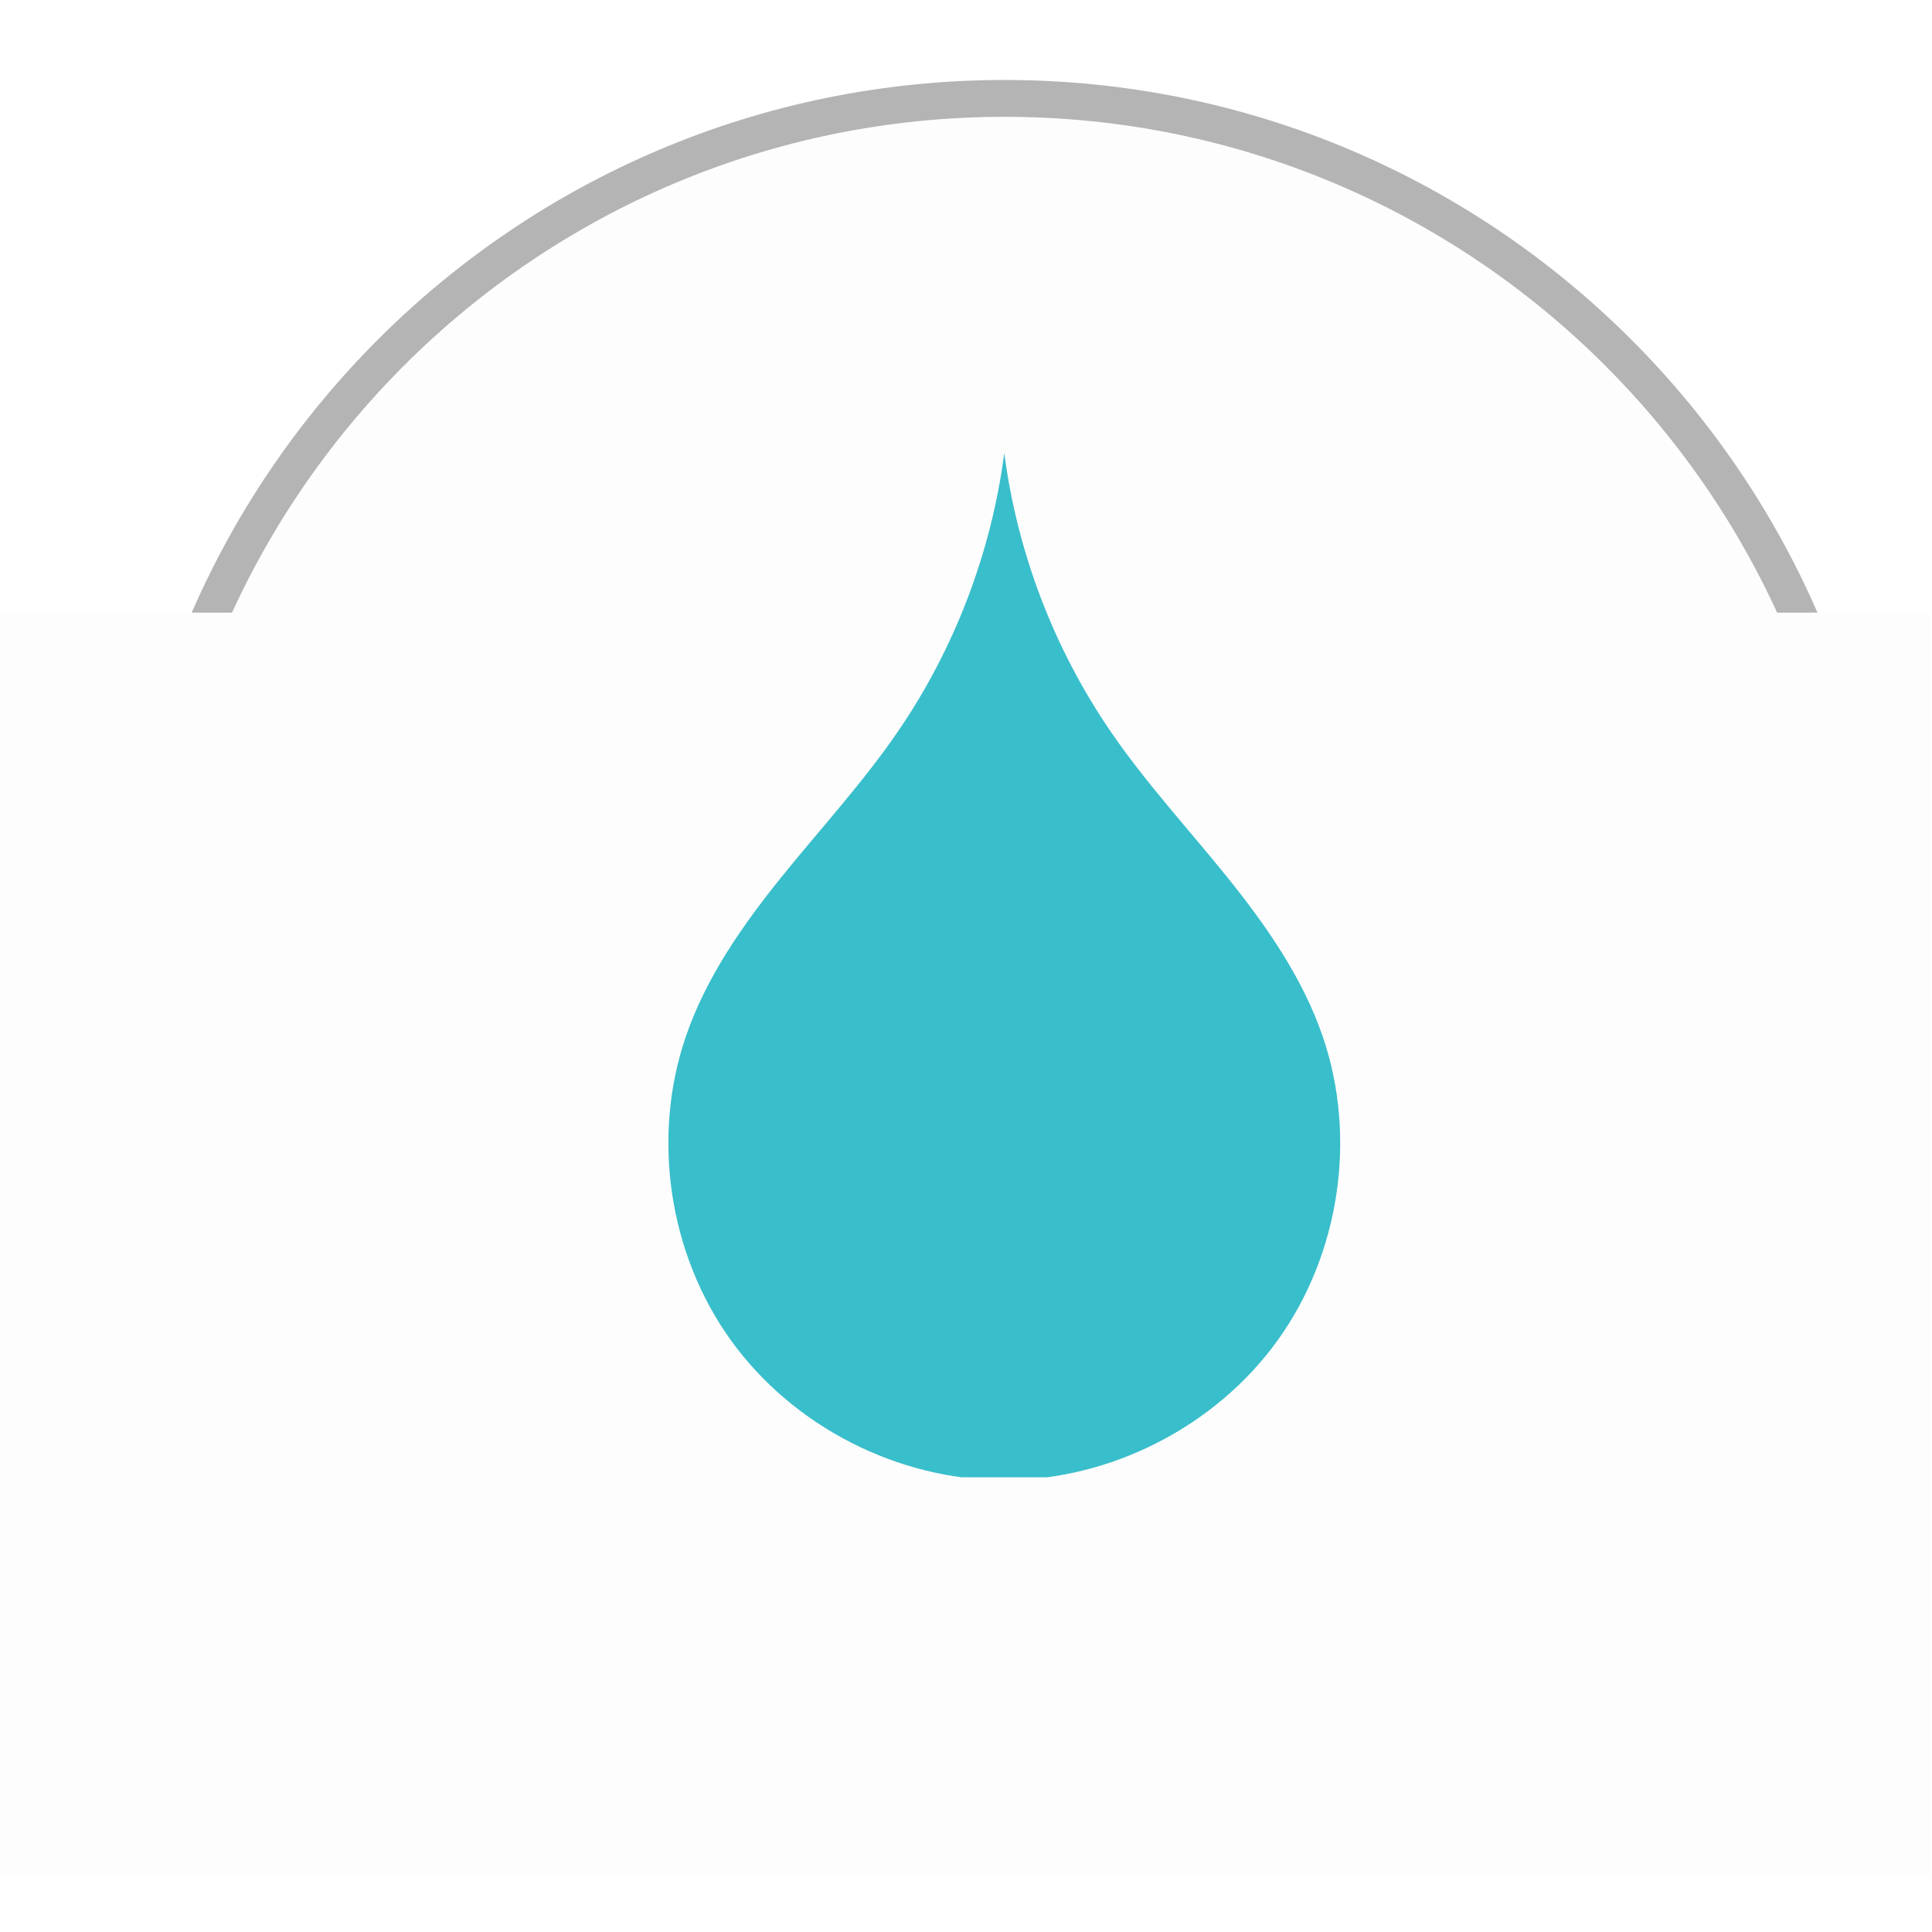
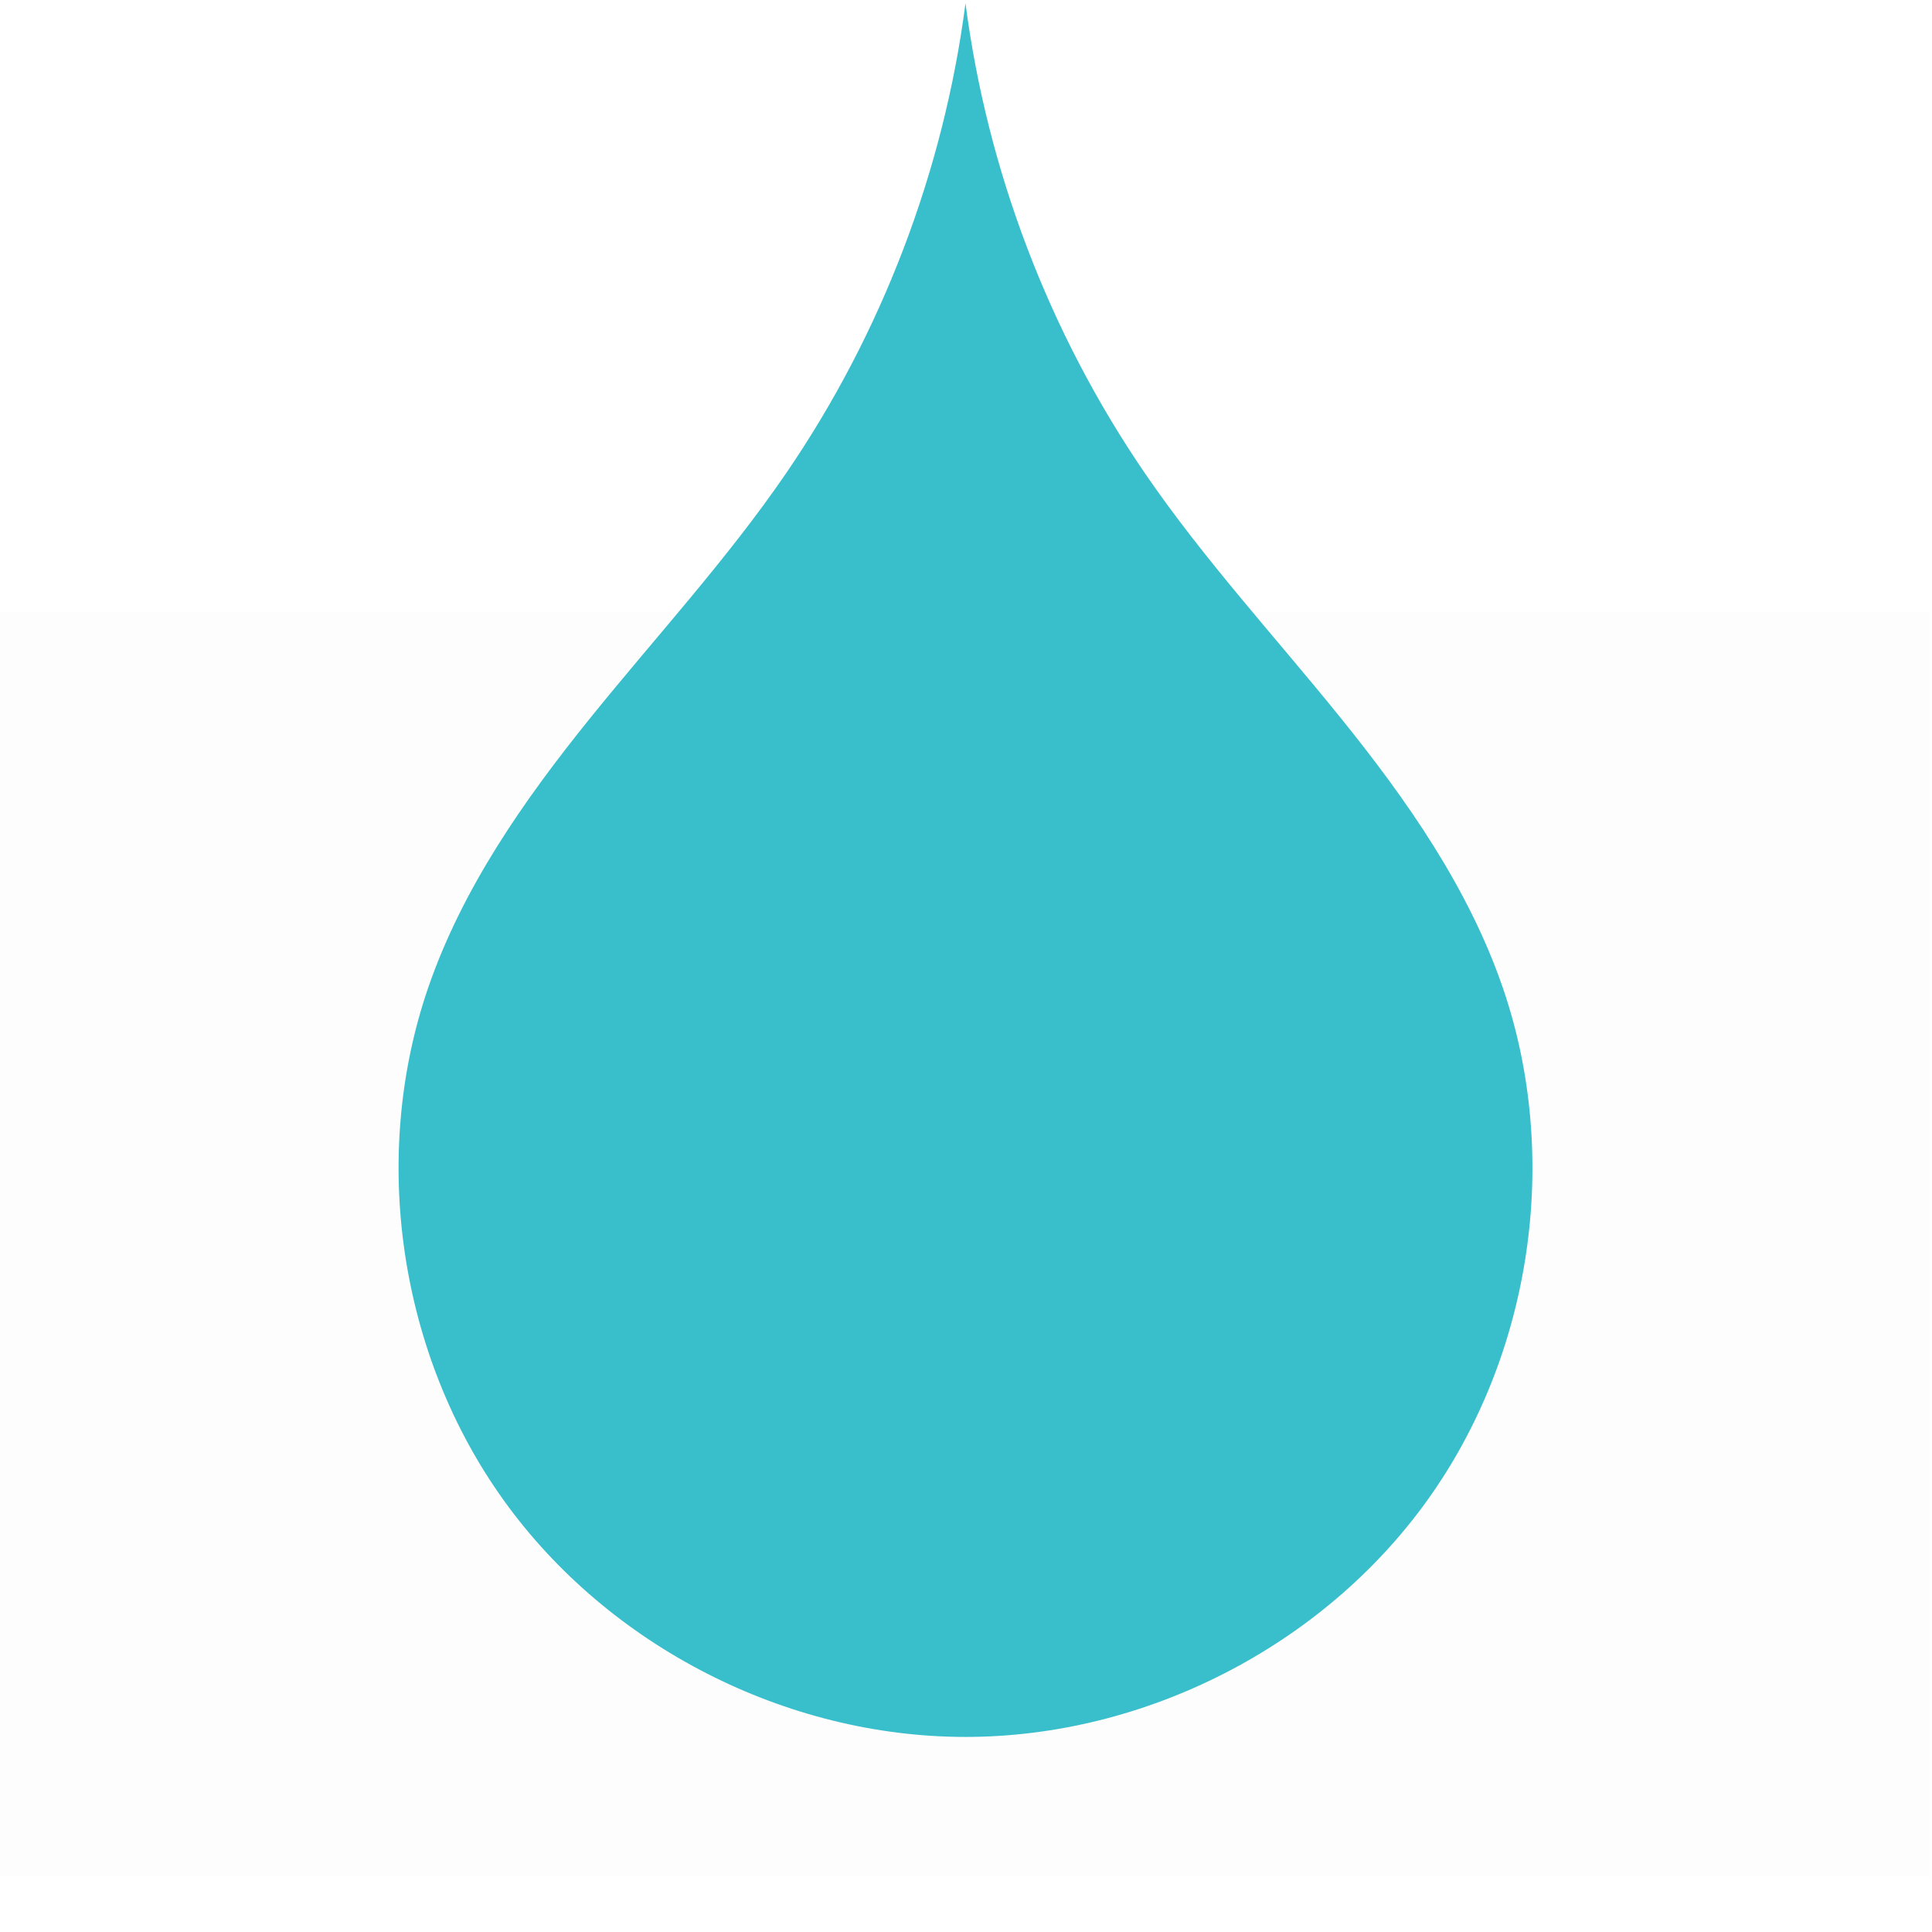
<svg xmlns="http://www.w3.org/2000/svg" width="500" zoomAndPan="magnify" viewBox="0 0 375 375" height="500" preserveAspectRatio="xMidYMid meet" version="1.0">
  <defs>
-     <clipPath id="97402d4ac7">
-       <path d="M 22.973 15.523 L 367.008 15.523 L 367.008 359.559 L 22.973 359.559 Z M 22.973 15.523 " clip-rule="nonzero" />
-     </clipPath>
-     <clipPath id="d2c9b74635">
-       <path d="M 194.988 15.523 C 99.988 15.523 22.973 92.539 22.973 187.539 C 22.973 282.543 99.988 359.559 194.988 359.559 C 289.992 359.559 367.008 282.543 367.008 187.539 C 367.008 92.539 289.992 15.523 194.988 15.523 Z M 194.988 15.523 " clip-rule="nonzero" />
-     </clipPath>
-     <clipPath id="1124e8b267">
+     <clipPath id="956c10ff56">
      <path d="M 0 118.914 L 375 118.914 L 375 364.184 L 0 364.184 Z M 0 118.914 " clip-rule="nonzero" />
    </clipPath>
-     <clipPath id="e86c74829e">
-       <path d="M 30.121 22.676 L 359.855 22.676 L 359.855 352.406 L 30.121 352.406 Z M 30.121 22.676 " clip-rule="nonzero" />
-     </clipPath>
-     <clipPath id="d0f28e76ea">
-       <path d="M 194.988 22.676 C 103.938 22.676 30.121 96.488 30.121 187.539 C 30.121 278.594 103.938 352.406 194.988 352.406 C 286.043 352.406 359.855 278.594 359.855 187.539 C 359.855 96.488 286.043 22.676 194.988 22.676 Z M 194.988 22.676 " clip-rule="nonzero" />
-     </clipPath>
-     <clipPath id="660abf3846">
-       <path d="M 129 87.555 L 261 87.555 L 261 286.738 L 129 286.738 Z M 129 87.555 " clip-rule="nonzero" />
+     <clipPath id="621d001714">
+       <path d="M 77 0 L 298 0 L 298 337.5 L 77 337.5 Z M 77 0 " clip-rule="nonzero" />
    </clipPath>
  </defs>
  <rect x="-37.5" width="450" fill="#ffffff" y="-37.5" height="450" fill-opacity="1" />
  <rect x="-37.5" width="450" fill="#ffffff" y="-37.5" height="450" fill-opacity="1" />
-   <g clip-path="url(#97402d4ac7)">
-     <g clip-path="url(#d2c9b74635)">
-       <path fill="#b4b4b4" d="M 22.973 15.523 L 367.008 15.523 L 367.008 359.559 L 22.973 359.559 Z M 22.973 15.523 " fill-opacity="1" fill-rule="nonzero" />
-     </g>
-   </g>
-   <g clip-path="url(#1124e8b267)">
+   <g clip-path="url(#956c10ff56)">
    <path fill="#fdfdfd" d="M 0 118.914 L 374.613 118.914 L 374.613 364.184 L 0 364.184 Z M 0 118.914 " fill-opacity="1" fill-rule="nonzero" />
  </g>
-   <g clip-path="url(#e86c74829e)">
-     <g clip-path="url(#d0f28e76ea)">
-       <path fill="#fdfdfd" d="M 30.121 22.676 L 359.855 22.676 L 359.855 352.406 L 30.121 352.406 Z M 30.121 22.676 " fill-opacity="1" fill-rule="nonzero" />
-     </g>
+   <g clip-path="url(#621d001714)">
+     <path fill="#39becb" d="M 187.402 0.633 C 183.176 33.176 171.16 64.676 152.645 91.766 C 141.137 108.598 127.25 123.641 114.449 139.512 C 101.648 155.383 89.758 172.406 83.121 191.684 C 71.781 224.637 77.457 262.934 97.793 291.238 C 118.125 319.543 152.555 337.137 187.402 337.137 C 222.254 337.137 256.684 319.543 277.016 291.238 C 297.352 262.934 303.027 224.637 291.684 191.684 C 285.047 172.406 273.16 155.383 260.359 139.512 C 247.559 123.641 233.672 108.598 222.164 91.766 C 203.648 64.676 191.633 33.176 187.402 0.633 Z M 187.402 0.633 " fill-opacity="1" fill-rule="nonzero" />
  </g>
-   <g clip-path="url(#660abf3846)">
-     <path fill="#39becb" d="M 194.93 87.918 C 192.426 107.199 185.309 125.863 174.336 141.914 C 167.52 151.887 159.289 160.801 151.703 170.203 C 144.121 179.609 137.074 189.695 133.145 201.117 C 126.422 220.645 129.785 243.336 141.836 260.105 C 153.883 276.875 174.281 287.301 194.93 287.301 C 215.582 287.301 235.98 276.875 248.027 260.105 C 260.078 243.336 263.441 220.645 256.719 201.117 C 252.789 189.695 245.742 179.609 238.16 170.203 C 230.574 160.801 222.344 151.887 215.527 141.914 C 204.555 125.863 197.438 107.199 194.93 87.918 Z M 194.93 87.918 " fill-opacity="1" fill-rule="nonzero" />
-   </g>
-   <path fill="#39becb" d="M 173.855 161.422 C 172.16 162.703 170.543 164.082 169 165.543 C 170.574 164.113 172.191 162.738 173.855 161.422 Z M 169 165.543 C 160.309 173.434 153.082 182.938 147.82 193.438 C 142.141 204.773 138.734 217.566 140.188 230.164 C 141.527 241.809 147.109 252.918 155.652 260.949 L 165.969 247.281 C 160.977 241.816 157.035 235.387 154.434 228.457 C 150.047 216.785 149.539 203.691 153.012 191.711 C 155.891 181.777 161.496 172.656 169 165.543 Z M 168.613 249.645 L 158.34 263.387 C 160.605 266.105 163.133 268.605 165.879 270.84 C 167.949 272.523 170.141 274.055 172.434 275.418 L 184.098 260.758 C 179.262 258.062 174.691 254.887 170.48 251.289 C 169.852 250.75 169.227 250.203 168.613 249.645 Z M 168.613 249.645 " fill-opacity="1" fill-rule="nonzero" />
+   <path fill="#39becb" d="M 151.836 124.688 C 148.977 126.852 146.242 129.176 143.641 131.641 C 146.293 129.234 149.027 126.91 151.836 124.688 Z M 143.641 131.641 C 128.969 144.961 116.773 161.004 107.895 178.723 C 98.309 197.859 92.559 219.445 95.012 240.707 C 97.277 260.363 106.695 279.113 121.109 292.664 L 138.523 269.594 C 130.098 260.371 123.449 249.523 119.055 237.828 C 111.648 218.125 110.797 196.027 116.652 175.812 C 121.512 159.043 130.973 143.648 143.641 131.641 Z M 142.984 273.586 L 125.652 296.777 C 129.469 301.367 133.738 305.59 138.371 309.359 C 141.863 312.199 145.562 314.781 149.43 317.082 L 169.121 292.34 C 160.957 287.793 153.246 282.434 146.137 276.359 C 145.074 275.453 144.023 274.527 142.984 273.586 Z M 142.984 273.586 " fill-opacity="1" fill-rule="nonzero" />
</svg>
